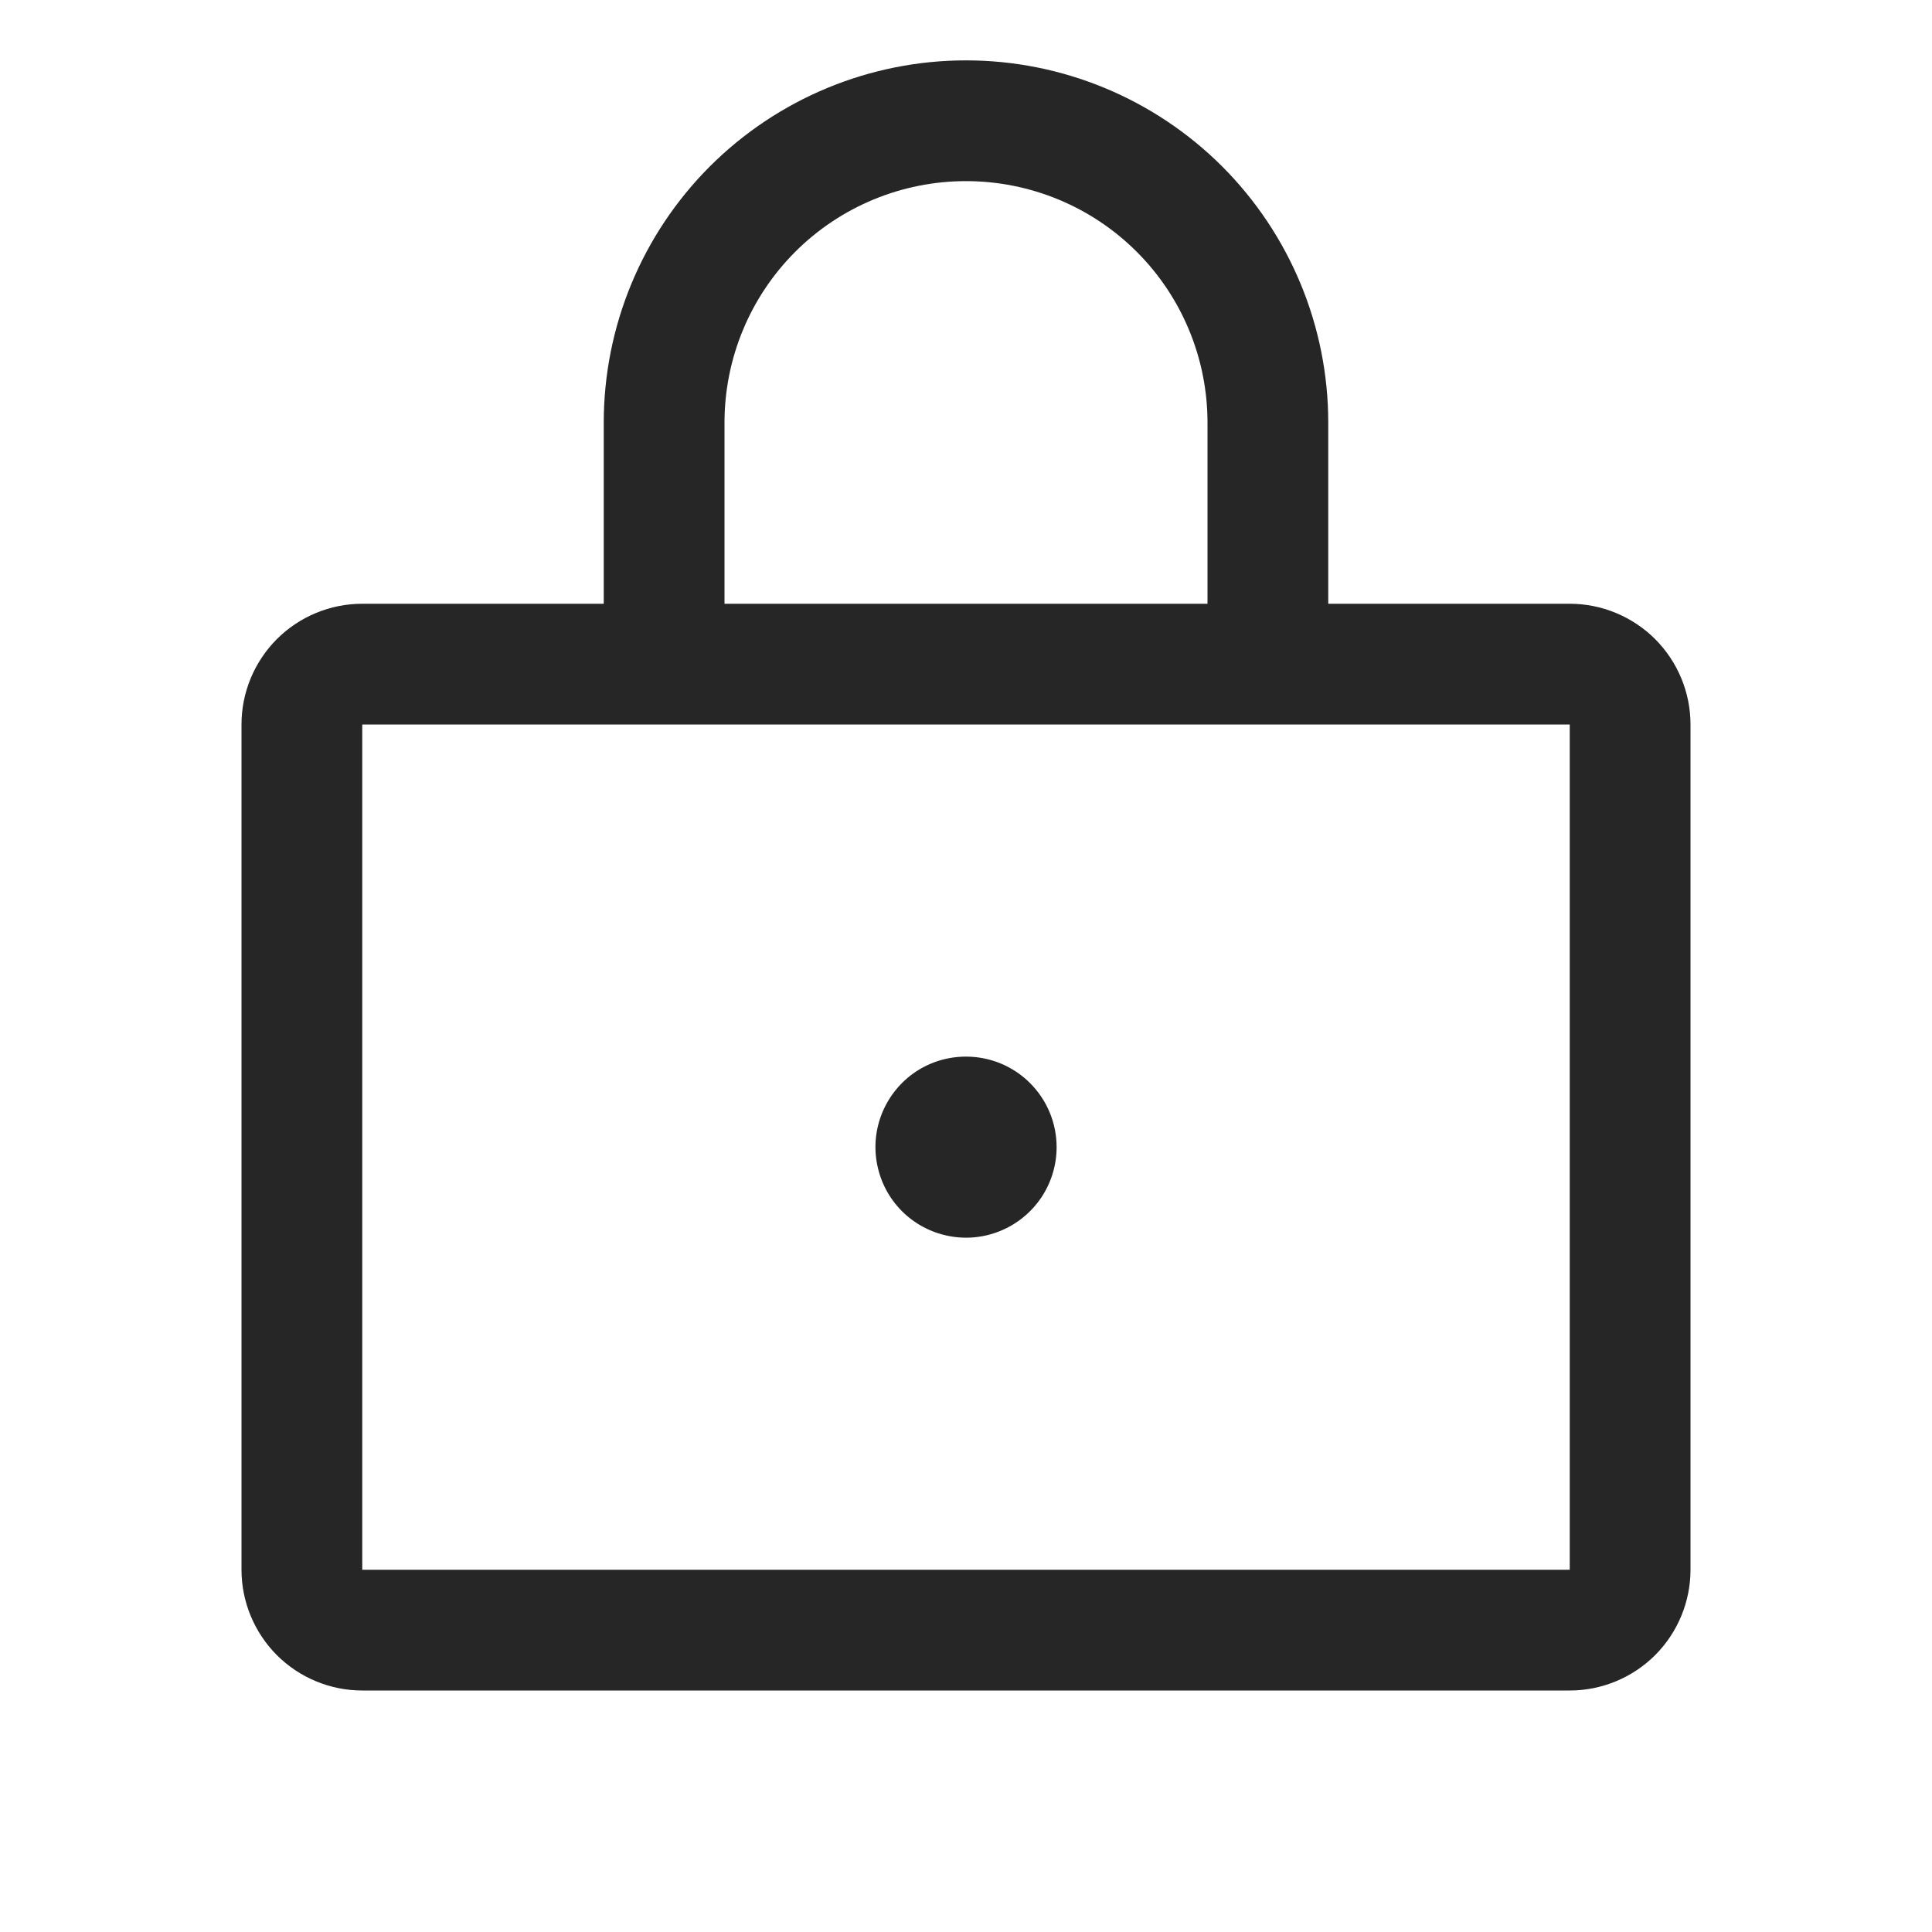
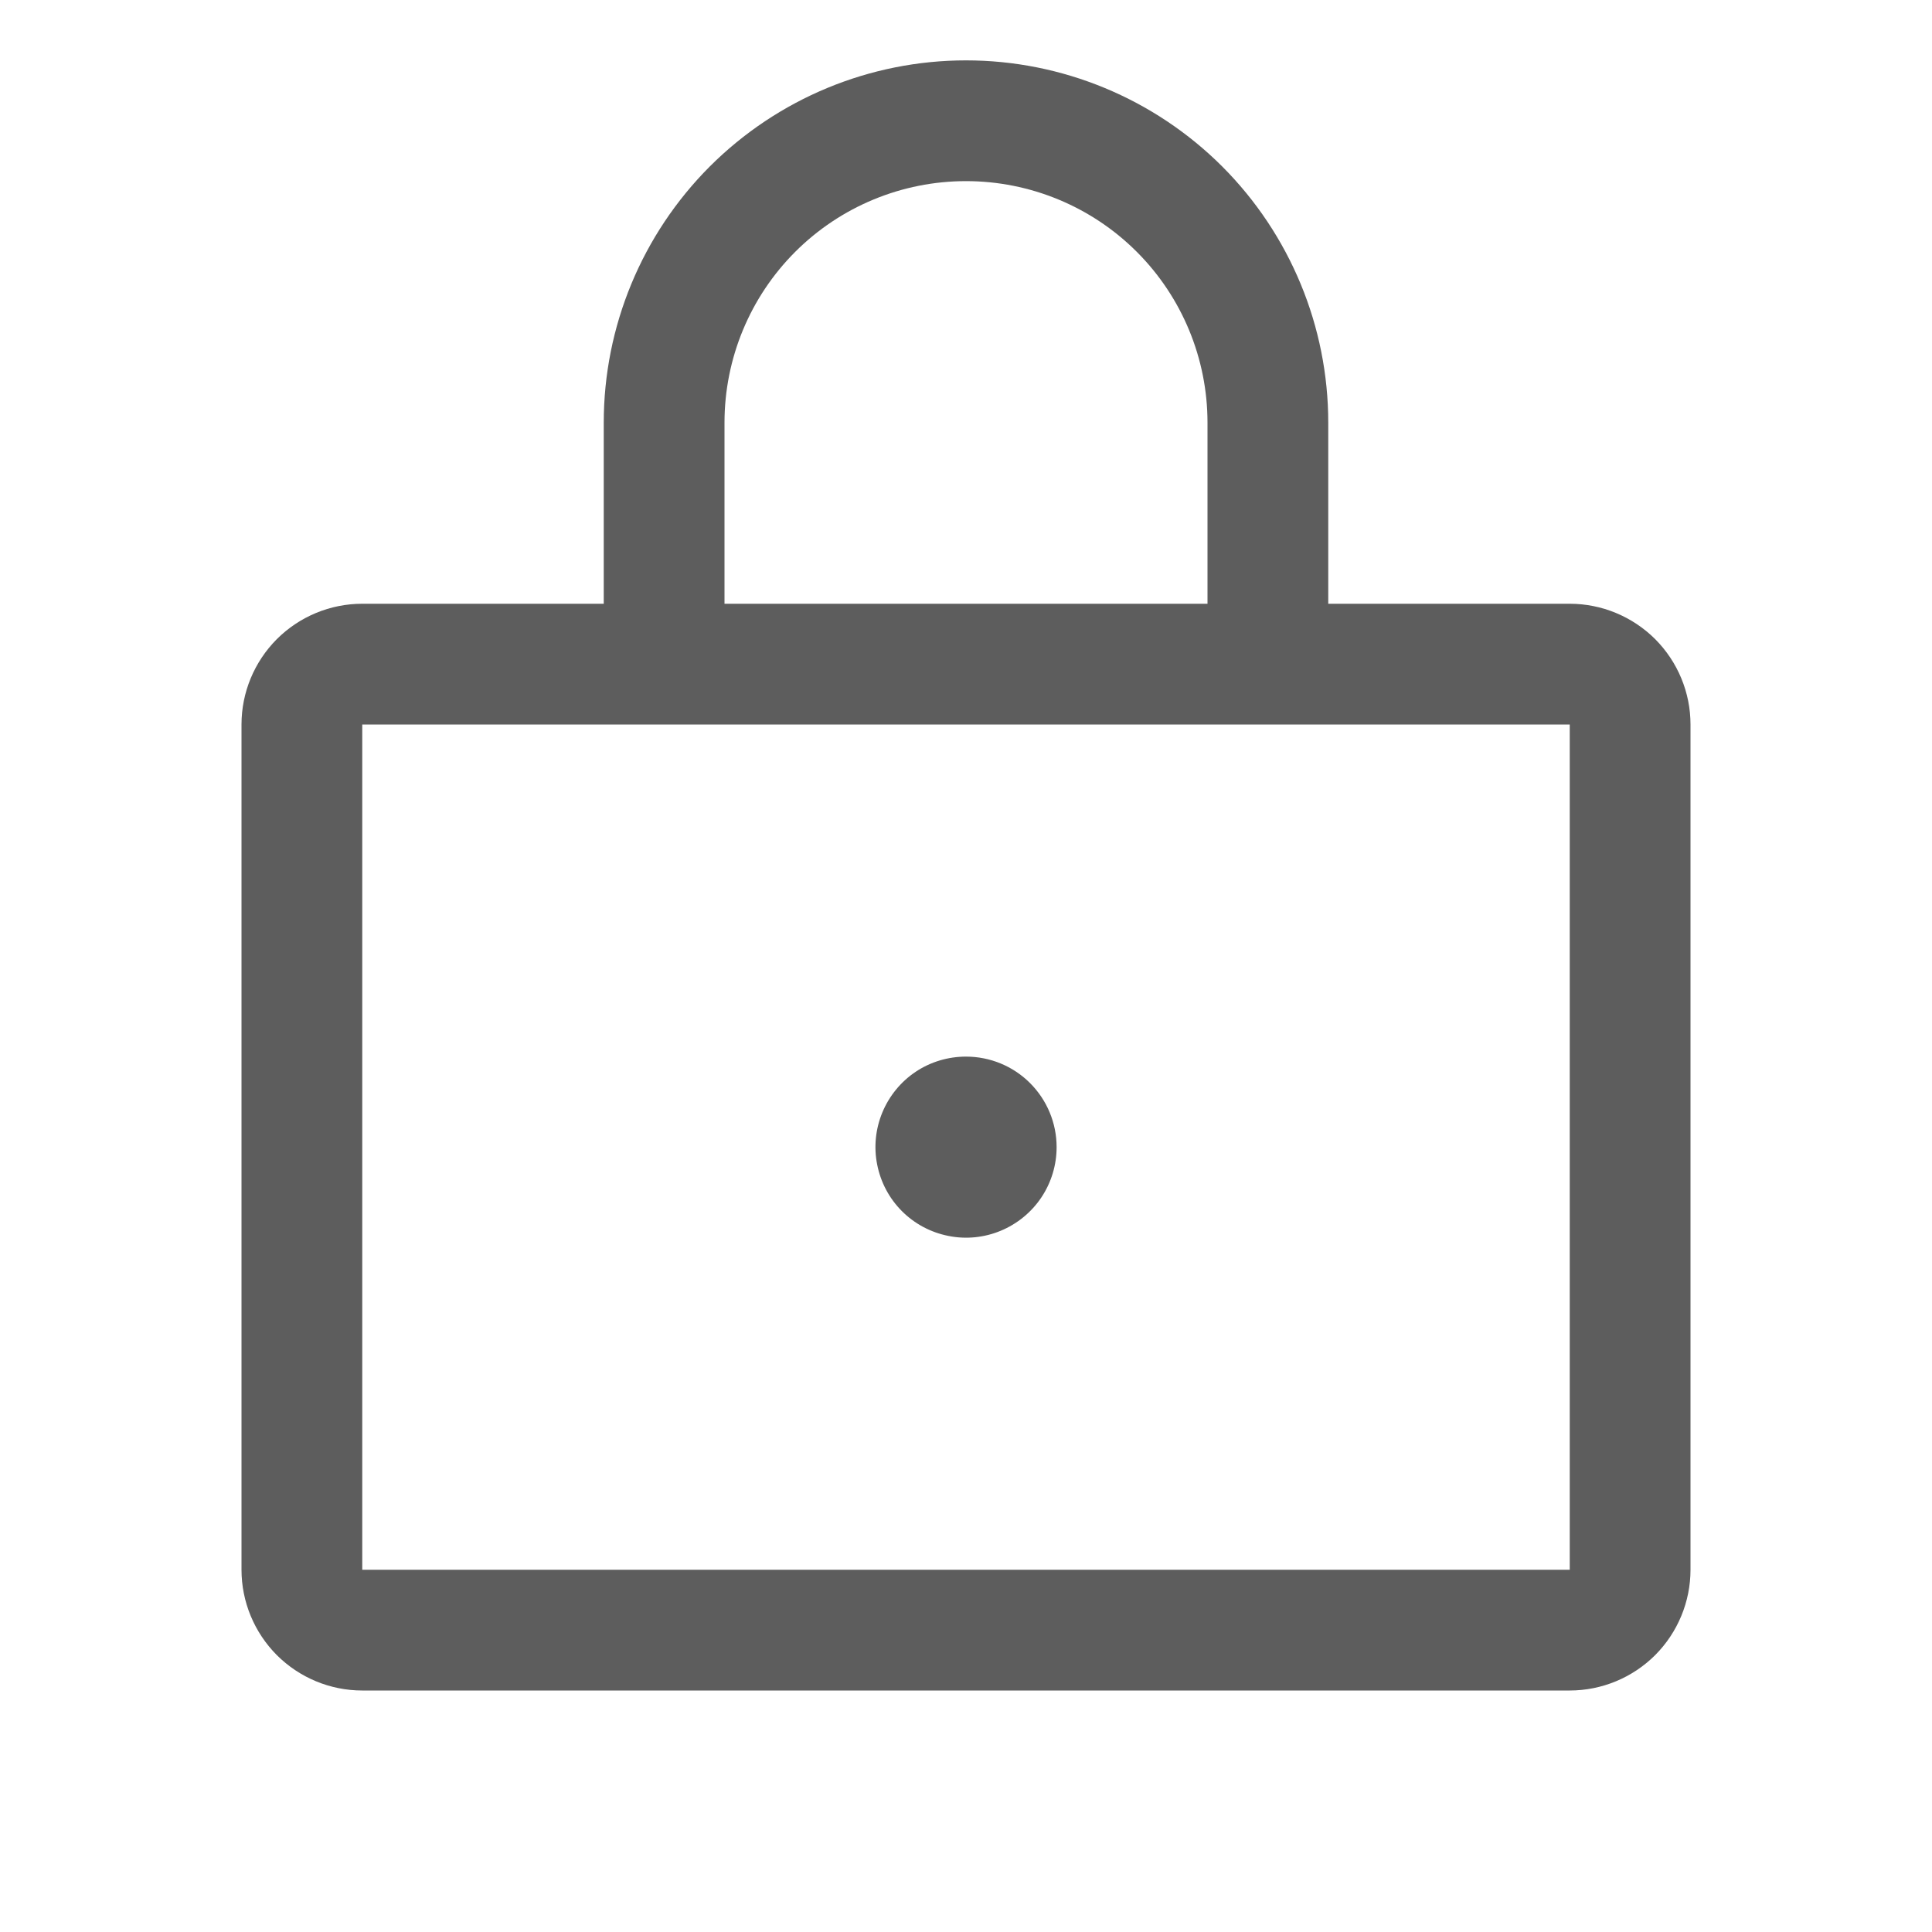
<svg xmlns="http://www.w3.org/2000/svg" width="20" height="20" viewBox="0 0 20 20" fill="none">
-   <path d="M16.25 6.25H13.75V4.375C13.75 3.38 13.355 2.427 12.652 1.723C11.948 1.02 10.995 0.625 10 0.625C9.005 0.625 8.052 1.02 7.348 1.723C6.645 2.427 6.25 3.38 6.25 4.375V6.25H3.75C3.418 6.25 3.101 6.382 2.866 6.616C2.632 6.851 2.5 7.168 2.5 7.5V16.25C2.5 16.581 2.632 16.899 2.866 17.134C3.101 17.368 3.418 17.5 3.75 17.5H16.25C16.581 17.5 16.899 17.368 17.134 17.134C17.368 16.899 17.5 16.581 17.5 16.25V7.5C17.5 7.168 17.368 6.851 17.134 6.616C16.899 6.382 16.581 6.25 16.25 6.25ZM7.5 4.375C7.5 3.712 7.763 3.076 8.232 2.607C8.701 2.138 9.337 1.875 10 1.875C10.663 1.875 11.299 2.138 11.768 2.607C12.237 3.076 12.5 3.712 12.5 4.375V6.25H7.5V4.375ZM16.25 16.25H3.75V7.5H16.25V16.25ZM10.938 11.875C10.938 12.06 10.883 12.242 10.78 12.396C10.677 12.55 10.53 12.67 10.359 12.741C10.188 12.812 9.999 12.831 9.817 12.794C9.635 12.758 9.468 12.669 9.337 12.538C9.206 12.407 9.117 12.24 9.081 12.058C9.044 11.876 9.063 11.688 9.134 11.516C9.205 11.345 9.325 11.198 9.479 11.095C9.633 10.992 9.815 10.938 10 10.938C10.249 10.938 10.487 11.036 10.663 11.212C10.839 11.388 10.938 11.626 10.938 11.875Z" fill="#262626" />
+   <path d="M16.25 6.25H13.75V4.375C13.75 3.38 13.355 2.427 12.652 1.723C11.948 1.02 10.995 0.625 10 0.625C9.005 0.625 8.052 1.02 7.348 1.723C6.645 2.427 6.25 3.38 6.25 4.375V6.25H3.75C3.418 6.25 3.101 6.382 2.866 6.616C2.632 6.851 2.5 7.168 2.5 7.5V16.25C2.5 16.581 2.632 16.899 2.866 17.134C3.101 17.368 3.418 17.5 3.75 17.5H16.25C16.581 17.5 16.899 17.368 17.134 17.134C17.368 16.899 17.5 16.581 17.5 16.25V7.5C17.5 7.168 17.368 6.851 17.134 6.616C16.899 6.382 16.581 6.25 16.25 6.25ZM7.5 4.375C7.5 3.712 7.763 3.076 8.232 2.607C8.701 2.138 9.337 1.875 10 1.875C10.663 1.875 11.299 2.138 11.768 2.607C12.237 3.076 12.5 3.712 12.5 4.375V6.25H7.5V4.375ZM16.25 16.25H3.75V7.5H16.25V16.25ZM10.938 11.875C10.938 12.06 10.883 12.242 10.78 12.396C10.677 12.55 10.53 12.67 10.359 12.741C10.188 12.812 9.999 12.831 9.817 12.794C9.635 12.758 9.468 12.669 9.337 12.538C9.206 12.407 9.117 12.24 9.081 12.058C9.044 11.876 9.063 11.688 9.134 11.516C9.205 11.345 9.325 11.198 9.479 11.095C9.633 10.992 9.815 10.938 10 10.938C10.249 10.938 10.487 11.036 10.663 11.212C10.839 11.388 10.938 11.626 10.938 11.875Z" fill="#5D5D5D" />
</svg>
